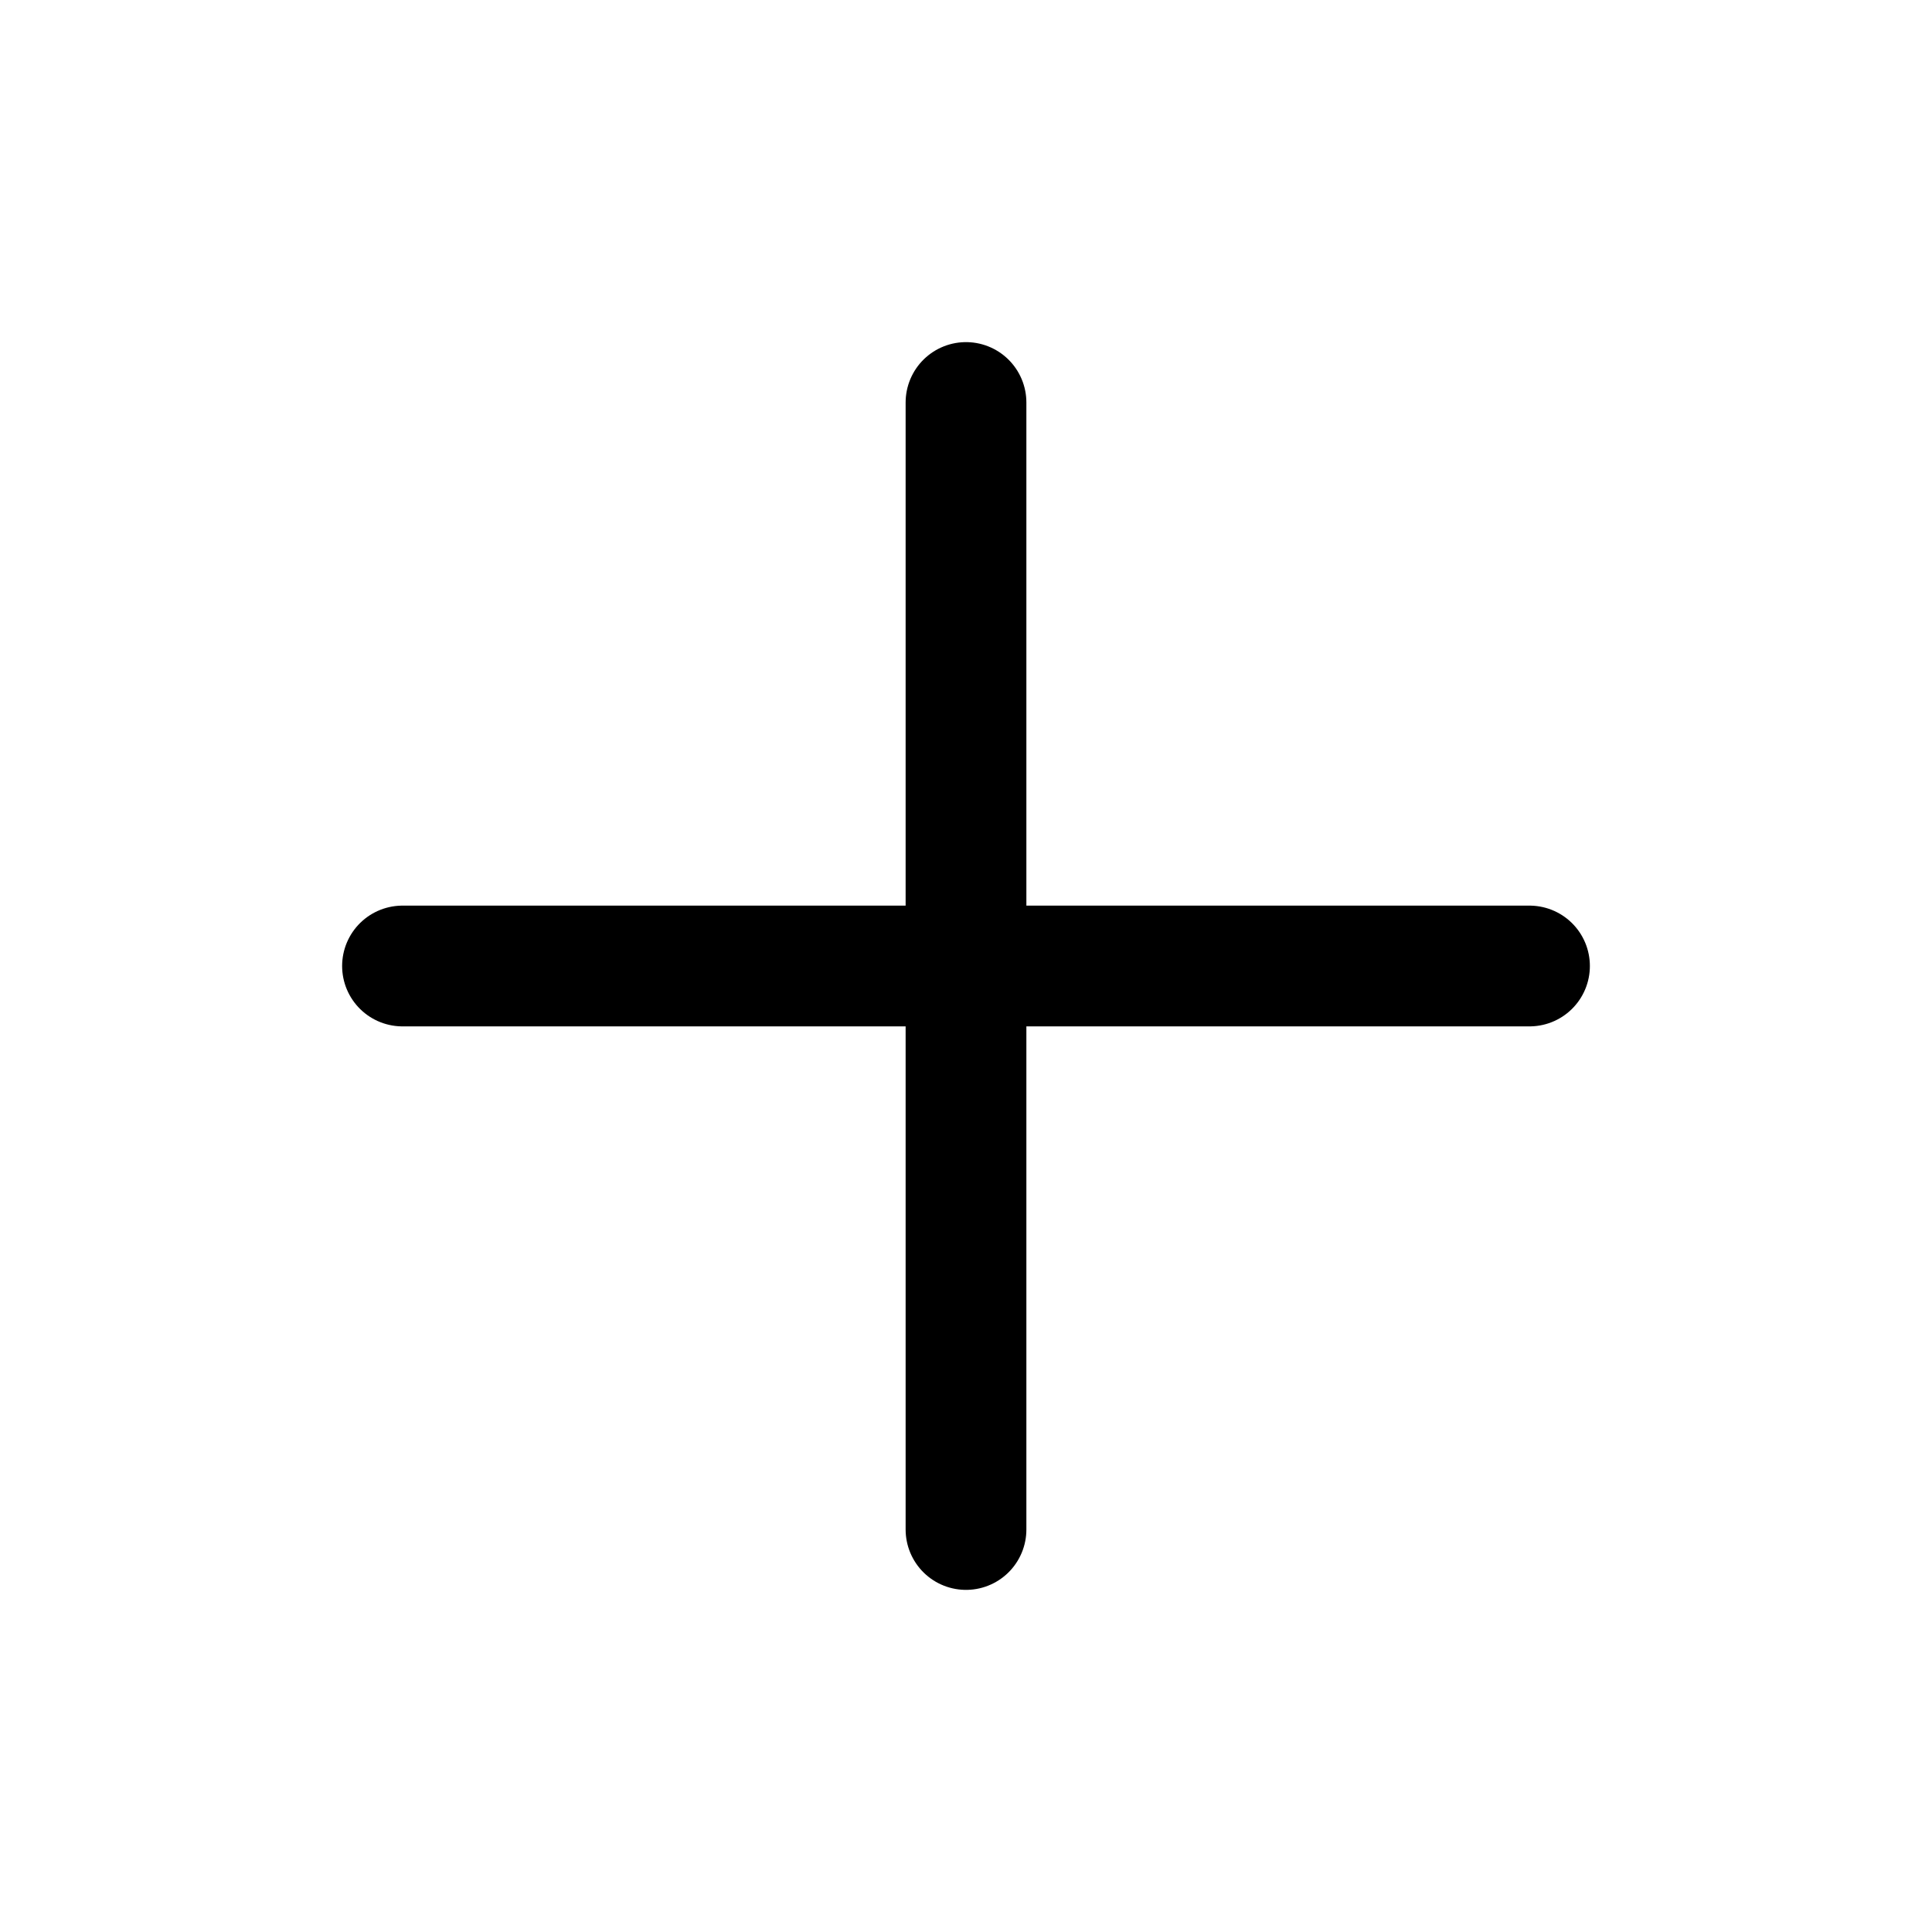
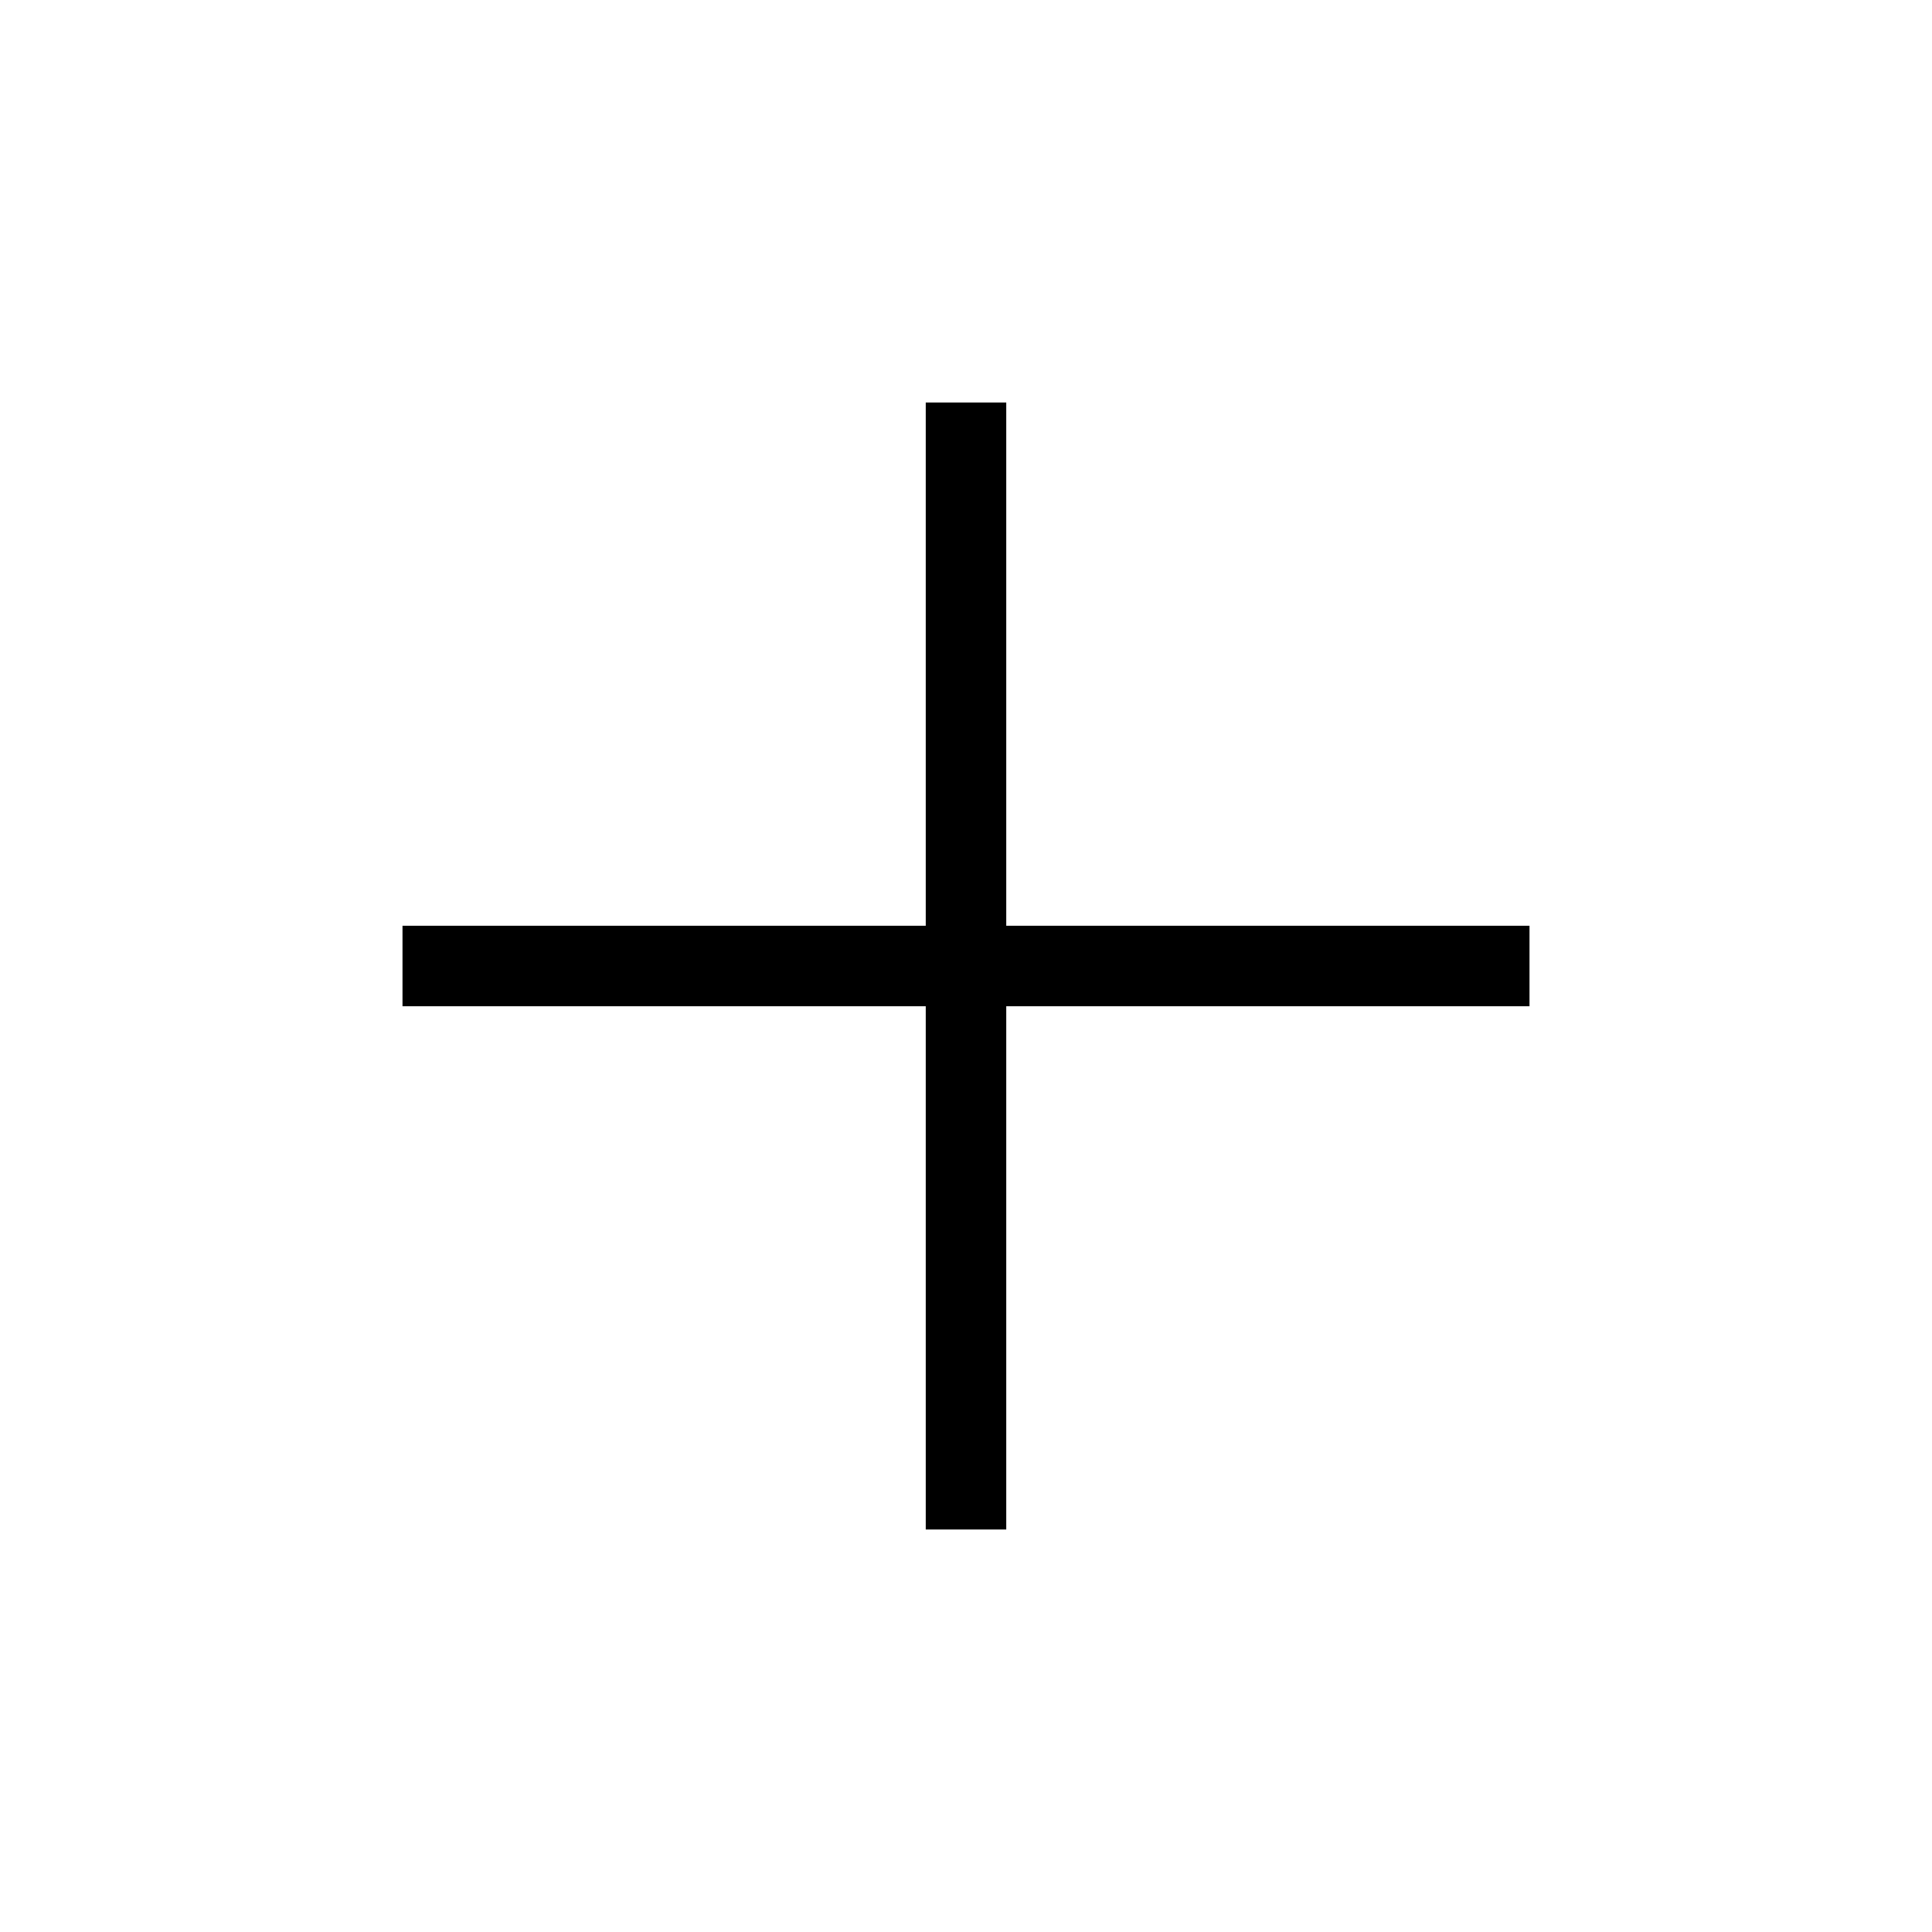
- <svg xmlns="http://www.w3.org/2000/svg" class="icon icon-tabler icon-tabler-plus" width="20" height="20" viewBox="0 0 24 24" stroke-width="1.5" stroke="#000000" fill="none" stroke-linecap="round" stroke-linejoin="round">
+ <svg xmlns="http://www.w3.org/2000/svg" class="icon icon-tabler icon-tabler-plus" width="20" height="20" viewBox="0 0 24 24" strokeWidth="1.5" stroke="#000000" fill="none" strokeLinecap="round" strokeLinejoin="round">
  <path stroke="none" d="M0 0h24v24H0z" fill="none" />
  <line x1="12" y1="5" x2="12" y2="19" />
  <line x1="5" y1="12" x2="19" y2="12" />
</svg>
